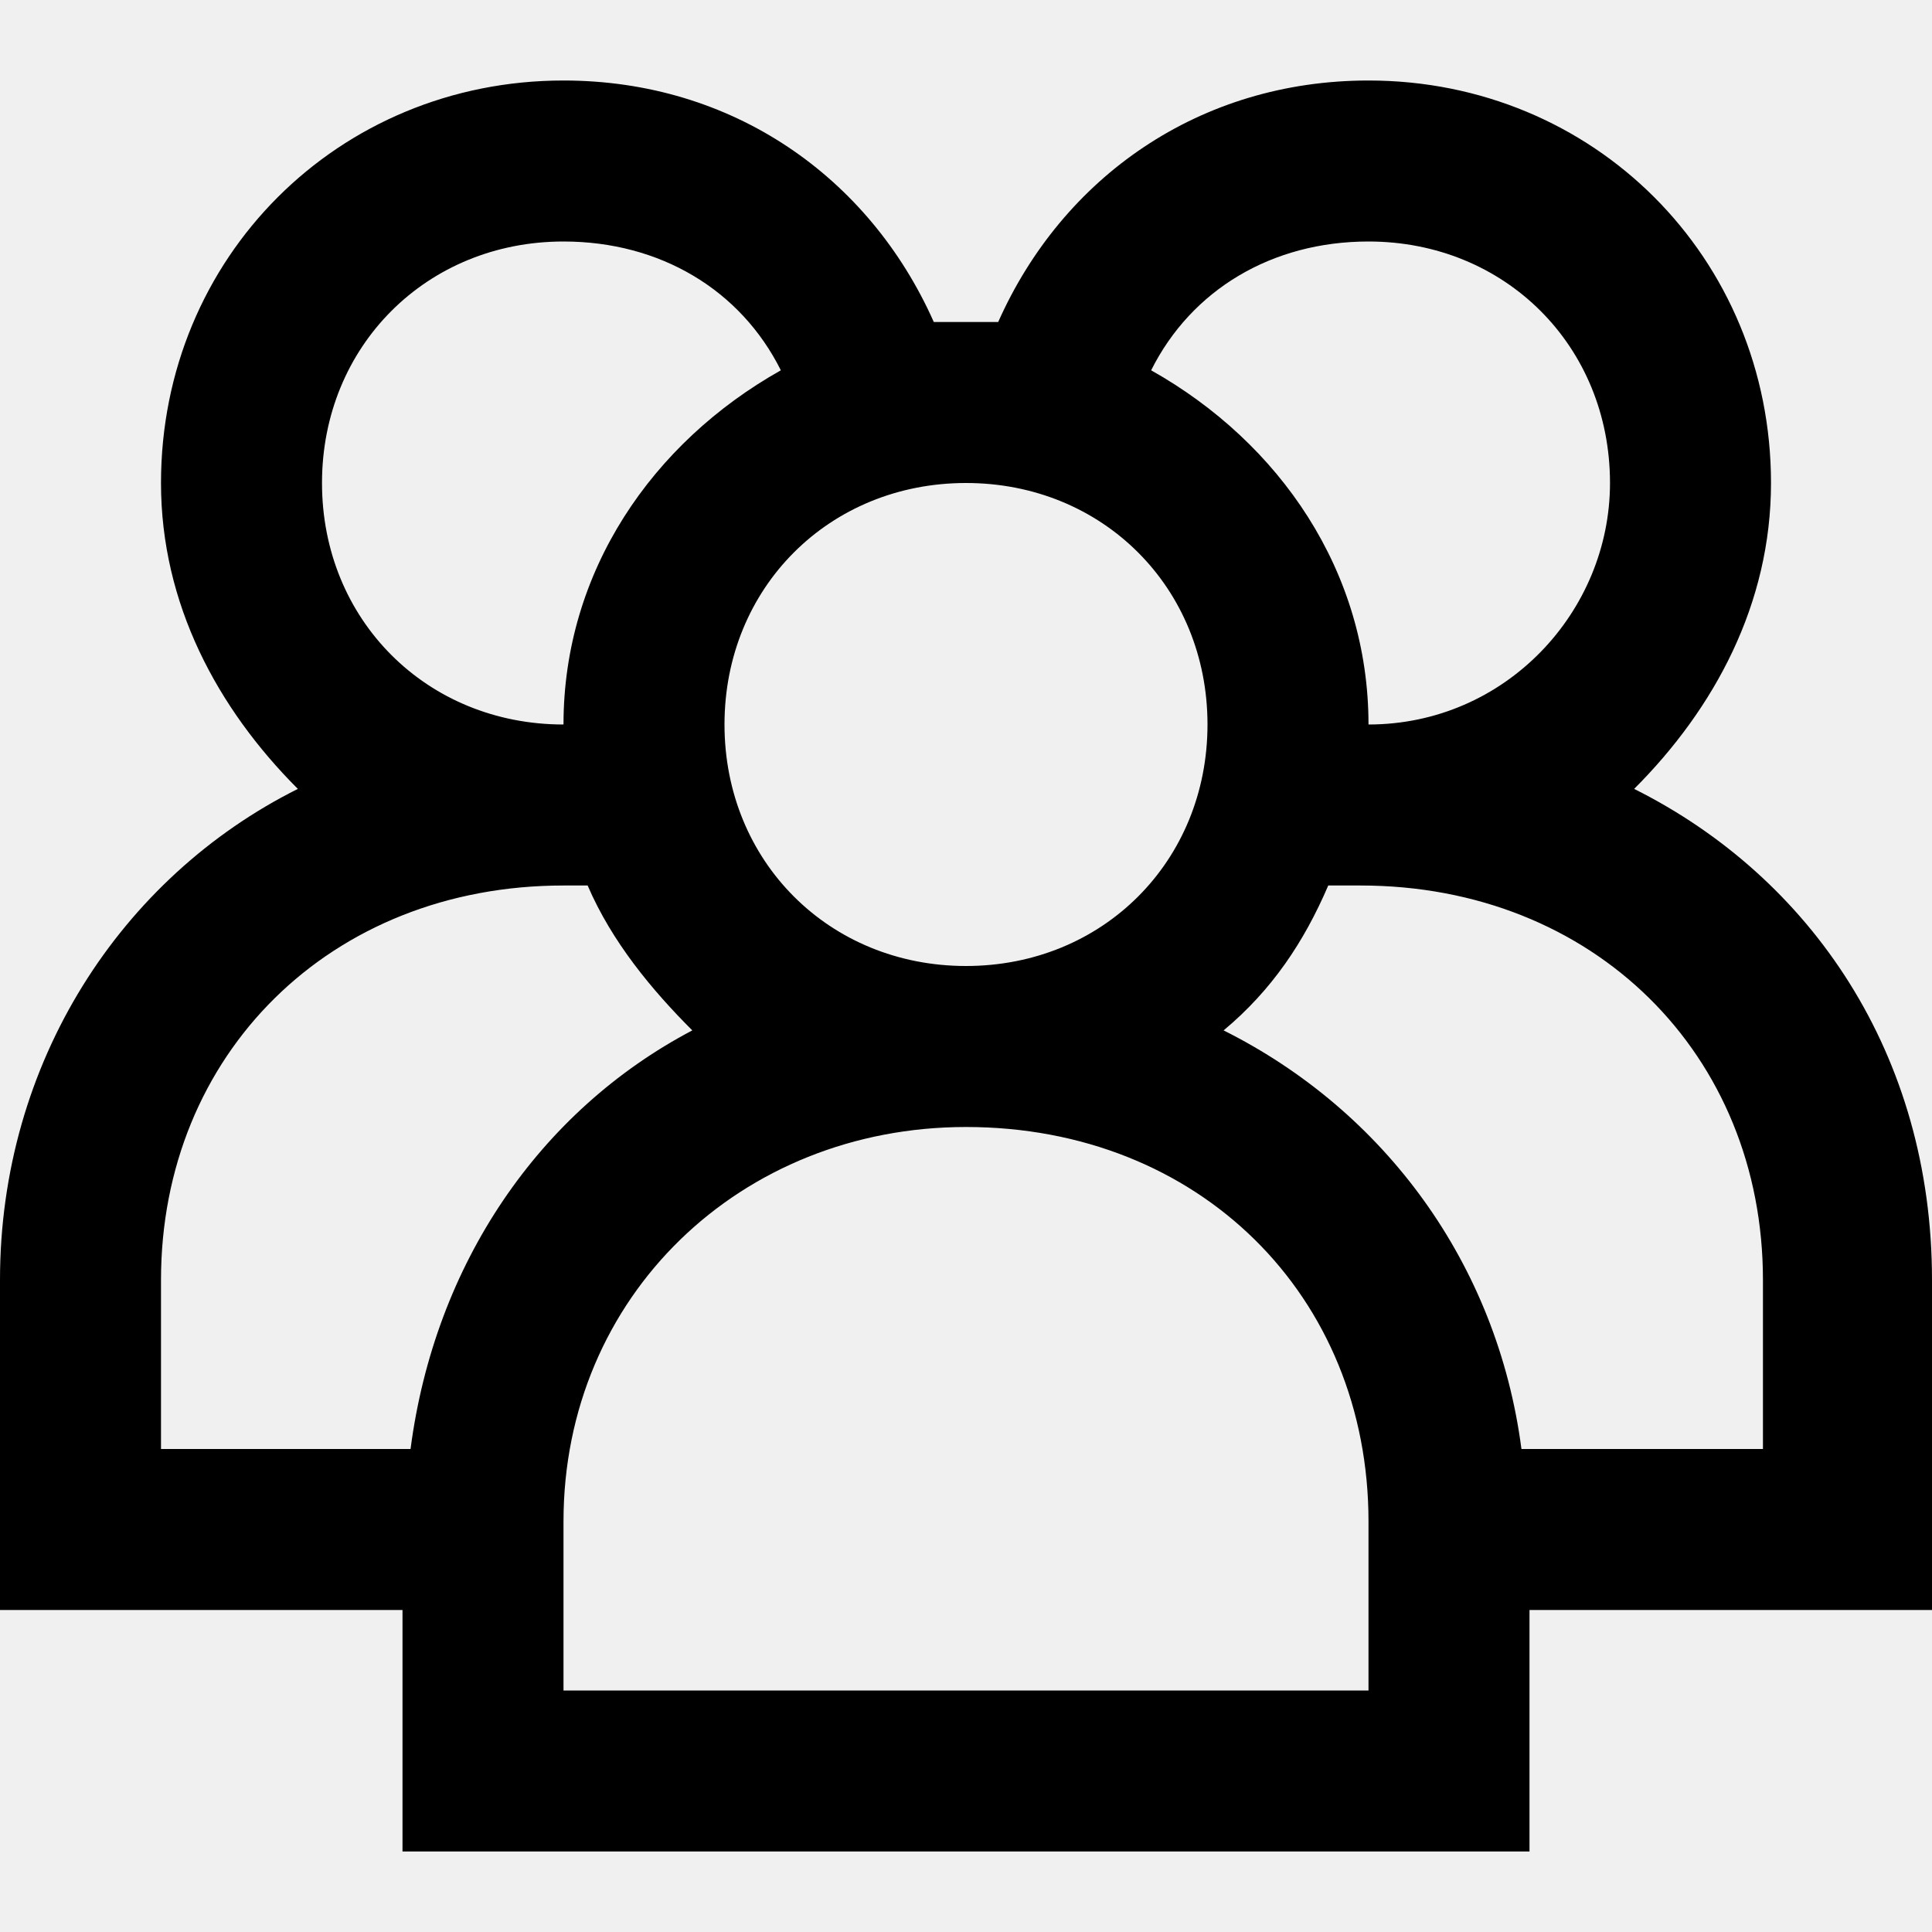
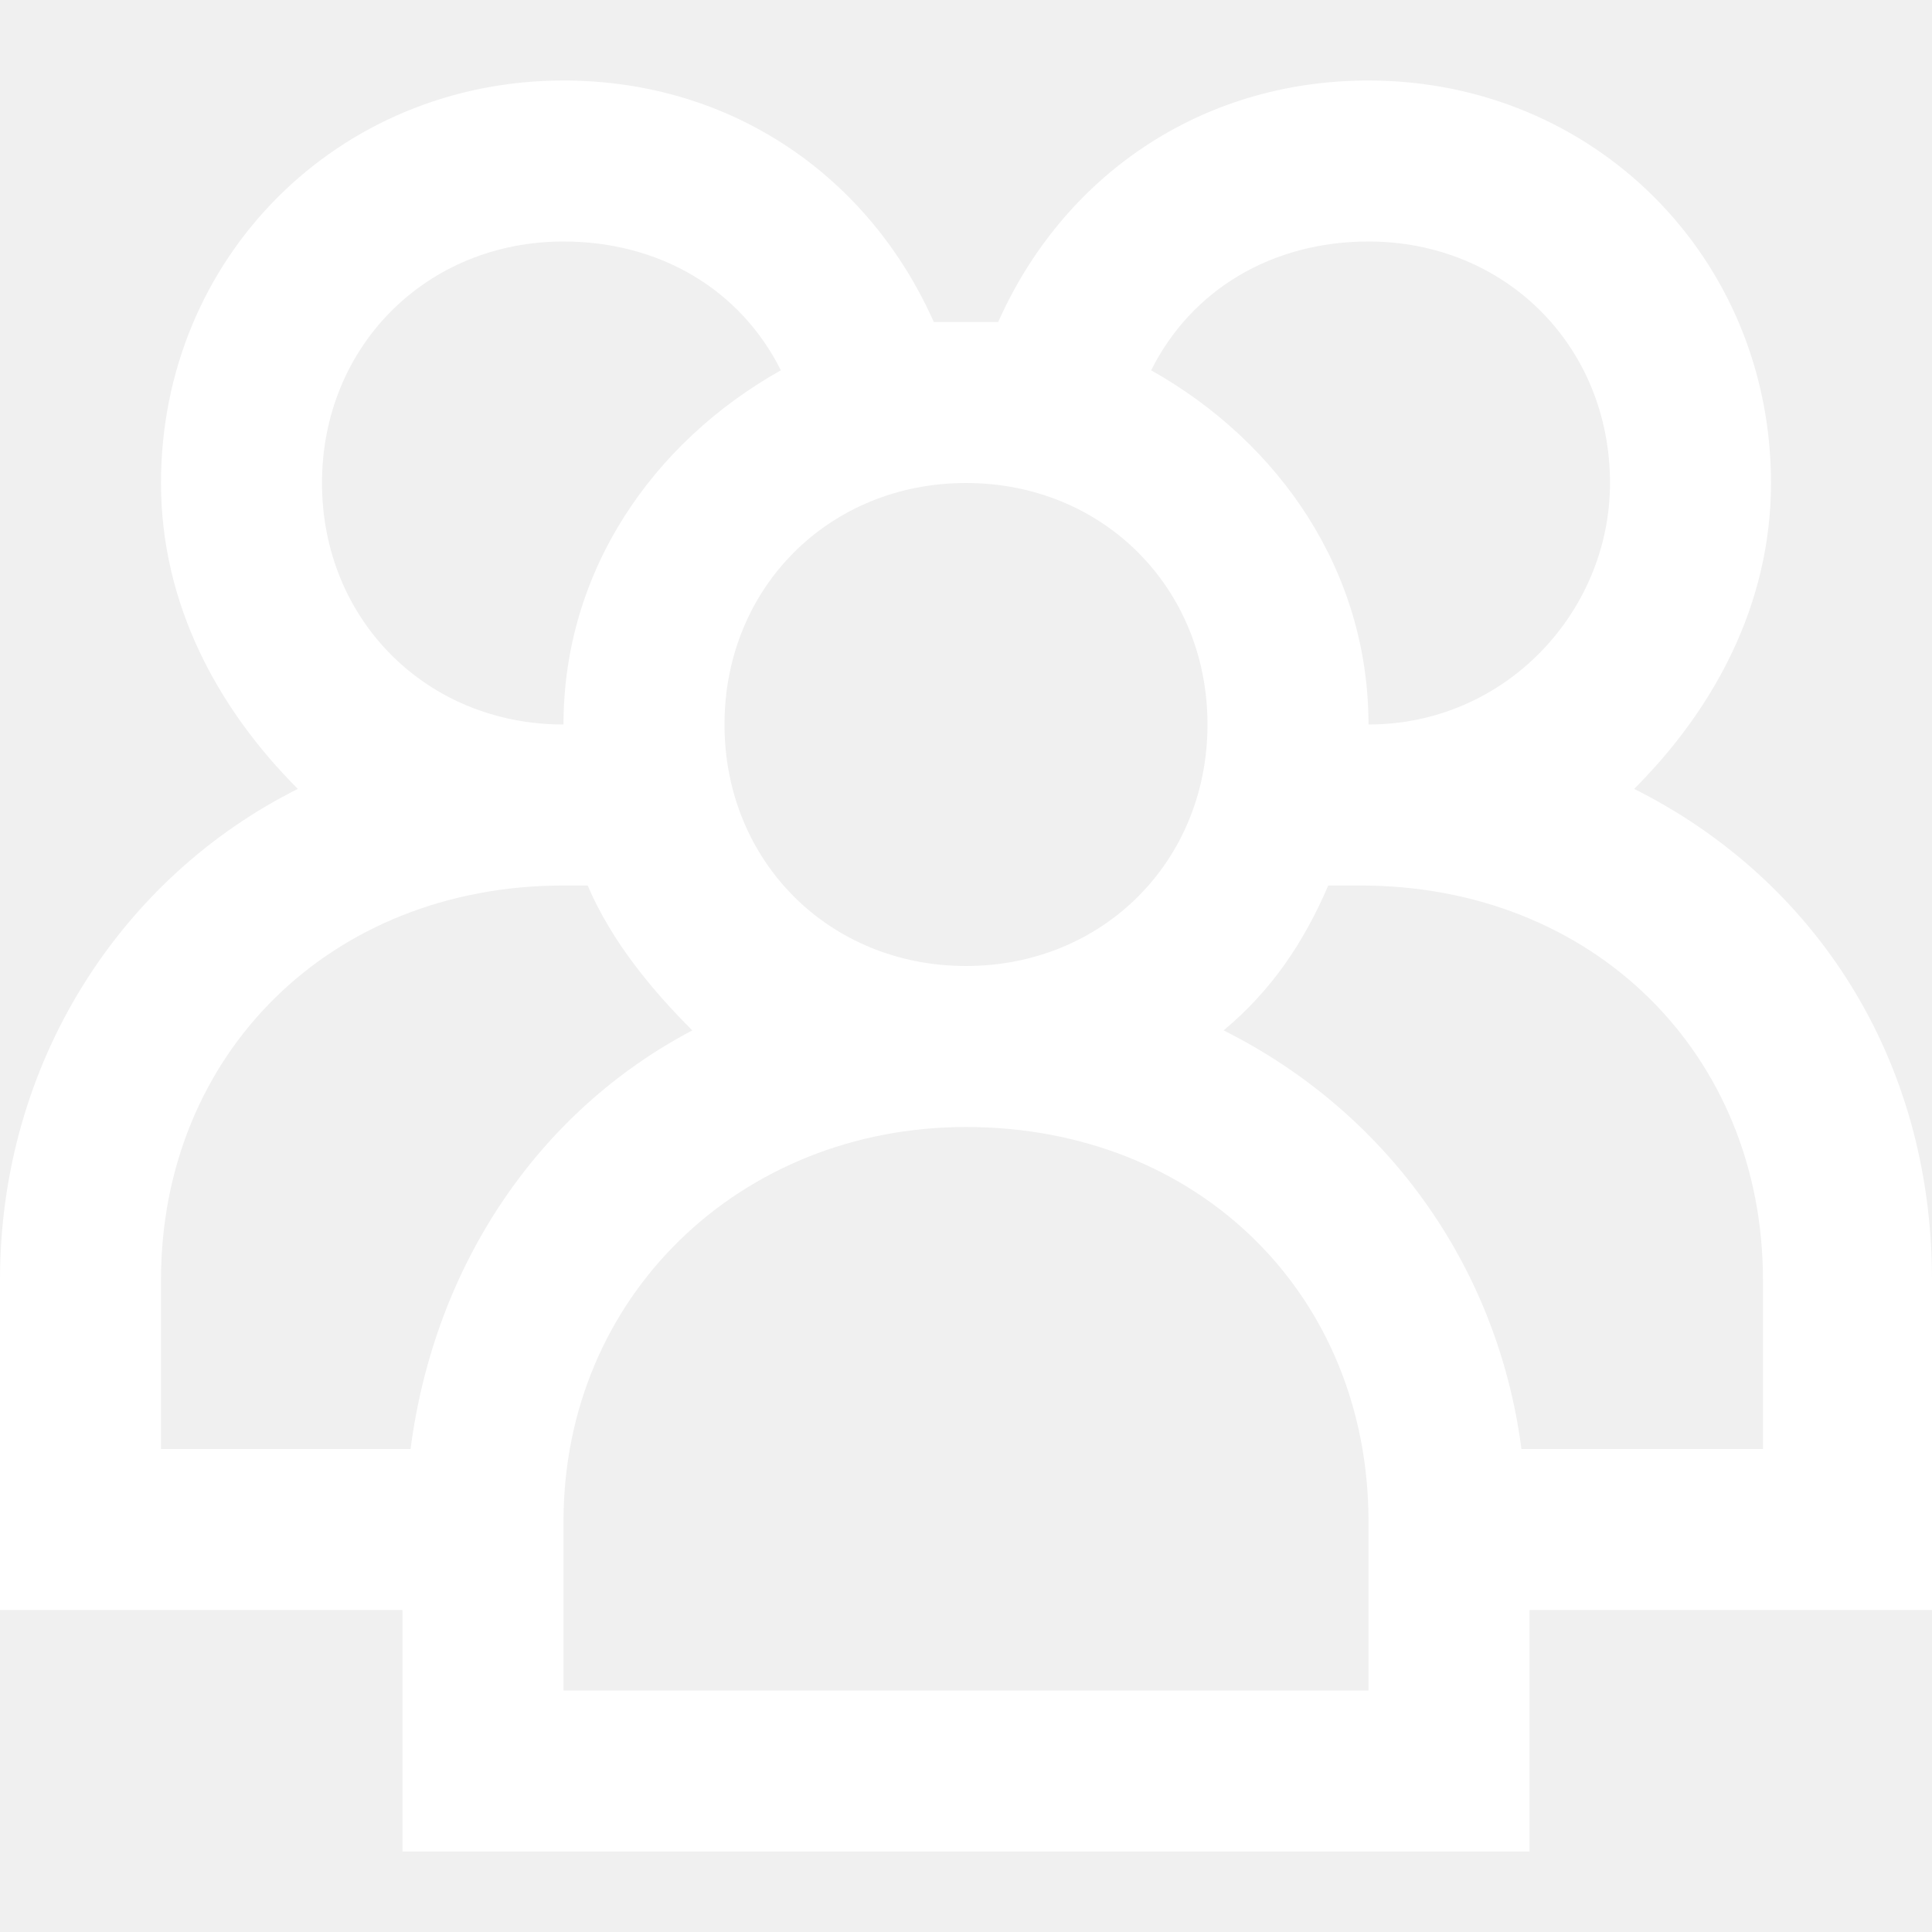
- <svg xmlns="http://www.w3.org/2000/svg" fill="#000000" height="800px" width="800px" version="1.1" viewBox="0 0 24 24" xml:space="preserve">
+ <svg xmlns="http://www.w3.org/2000/svg" fill="#FFFFFF" height="800px" width="800px" version="1.1" viewBox="0 0 24 24" xml:space="preserve">
  <g id="group">
    <path d="M24,15.9c0-2.8-1.5-5-3.7-6.1C21.3,8.8,22,7.5,22,6c0-2.8-2.2-5-5-5c-2.1,0-3.8,1.2-4.6,3c0,0,0,0,0,0c-0.1,0-0.3,0-0.4,0   c-0.1,0-0.3,0-0.4,0c0,0,0,0,0,0C10.8,2.2,9.1,1,7,1C4.2,1,2,3.2,2,6c0,1.5,0.7,2.8,1.7,3.8C1.5,10.9,0,13.2,0,15.9V20h5v3h14v-3h5   V15.9z M17,3c1.7,0,3,1.3,3,3c0,1.6-1.3,3-3,3c0-1.9-1.1-3.5-2.7-4.4c0,0,0,0,0,0C14.8,3.6,15.8,3,17,3z M13.4,4.2   C13.4,4.2,13.4,4.2,13.4,4.2C13.4,4.2,13.4,4.2,13.4,4.2z M15,9c0,1.7-1.3,3-3,3s-3-1.3-3-3s1.3-3,3-3S15,7.3,15,9z M10.6,4.2   C10.6,4.2,10.6,4.2,10.6,4.2C10.6,4.2,10.6,4.2,10.6,4.2z M7,3c1.2,0,2.2,0.6,2.7,1.6C8.1,5.5,7,7.1,7,9C5.3,9,4,7.7,4,6S5.3,3,7,3   z M5.1,18H2v-2.1C2,13.1,4.1,11,7,11v0c0,0,0,0,0,0c0.1,0,0.2,0,0.3,0c0,0,0,0,0,0c0.3,0.7,0.8,1.3,1.3,1.8   C6.7,13.8,5.4,15.7,5.1,18z M17,21H7v-2.1c0-2.8,2.2-4.9,5-4.9c2.9,0,5,2.1,5,4.9V21z M22,18h-3.1c-0.3-2.3-1.7-4.2-3.7-5.2   c0.6-0.5,1-1.1,1.3-1.8c0.1,0,0.2,0,0.4,0v0c2.9,0,5,2.1,5,4.9V18z" />
  </g>
</svg>
